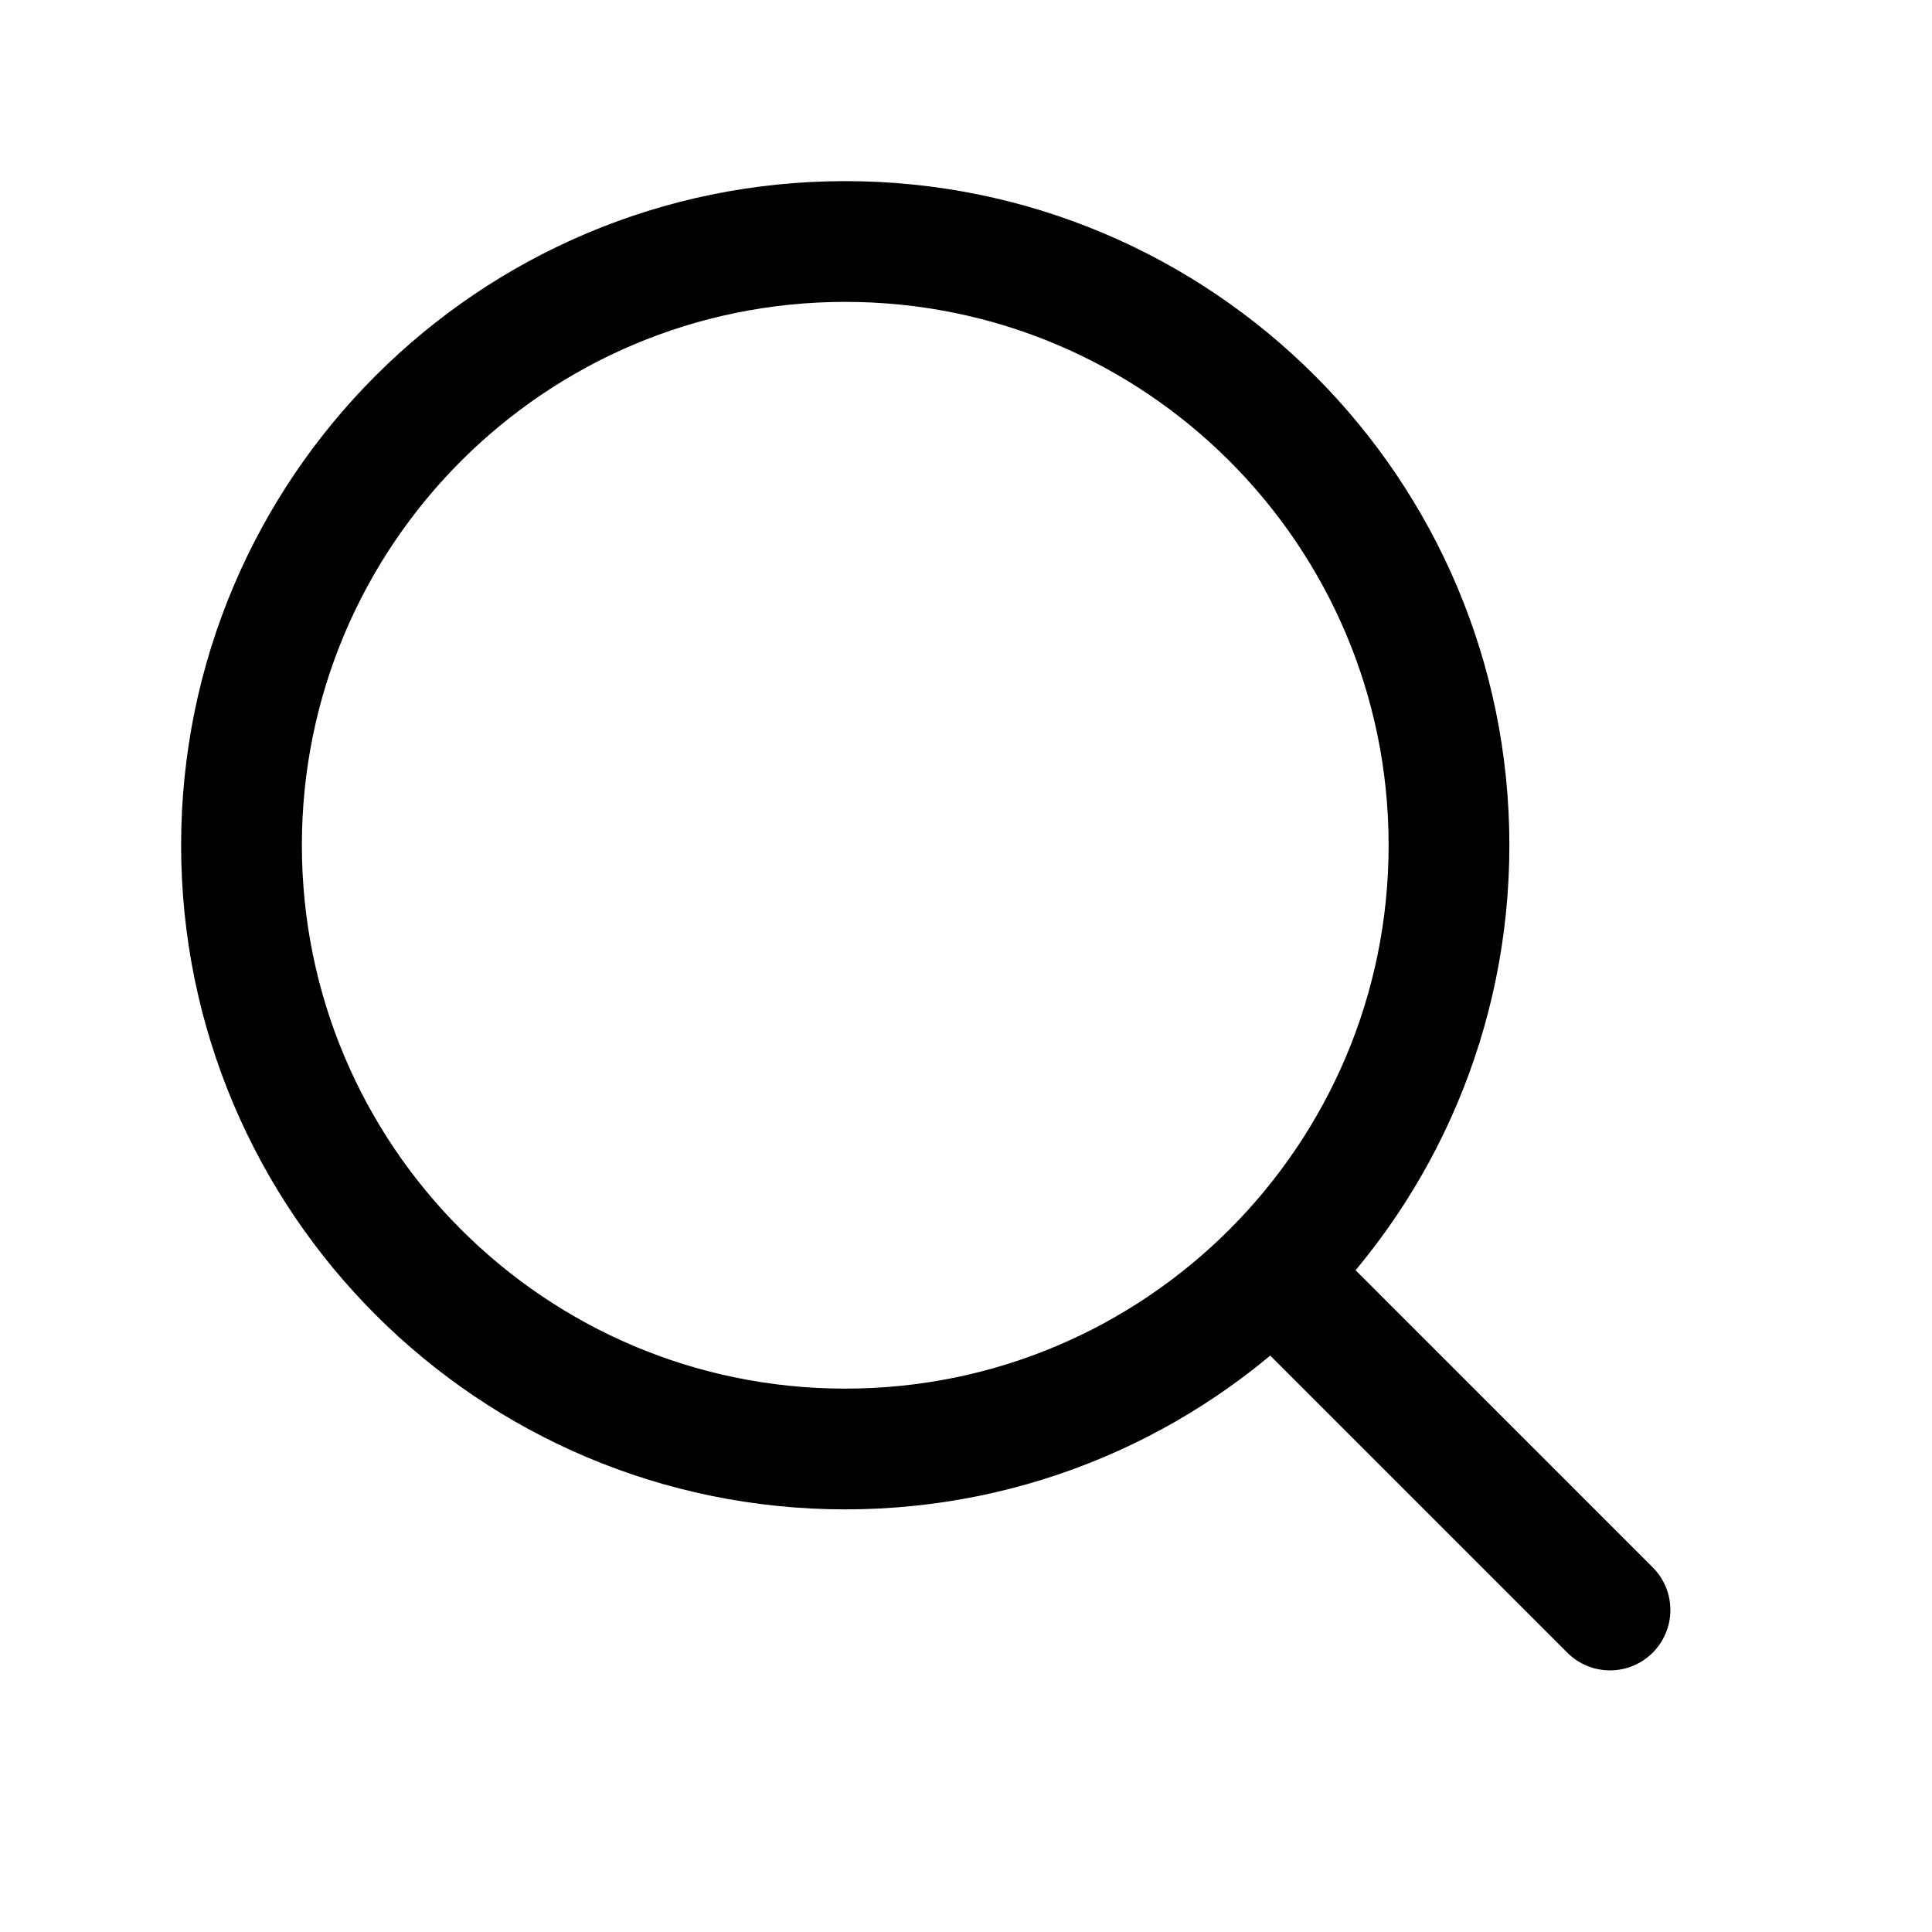
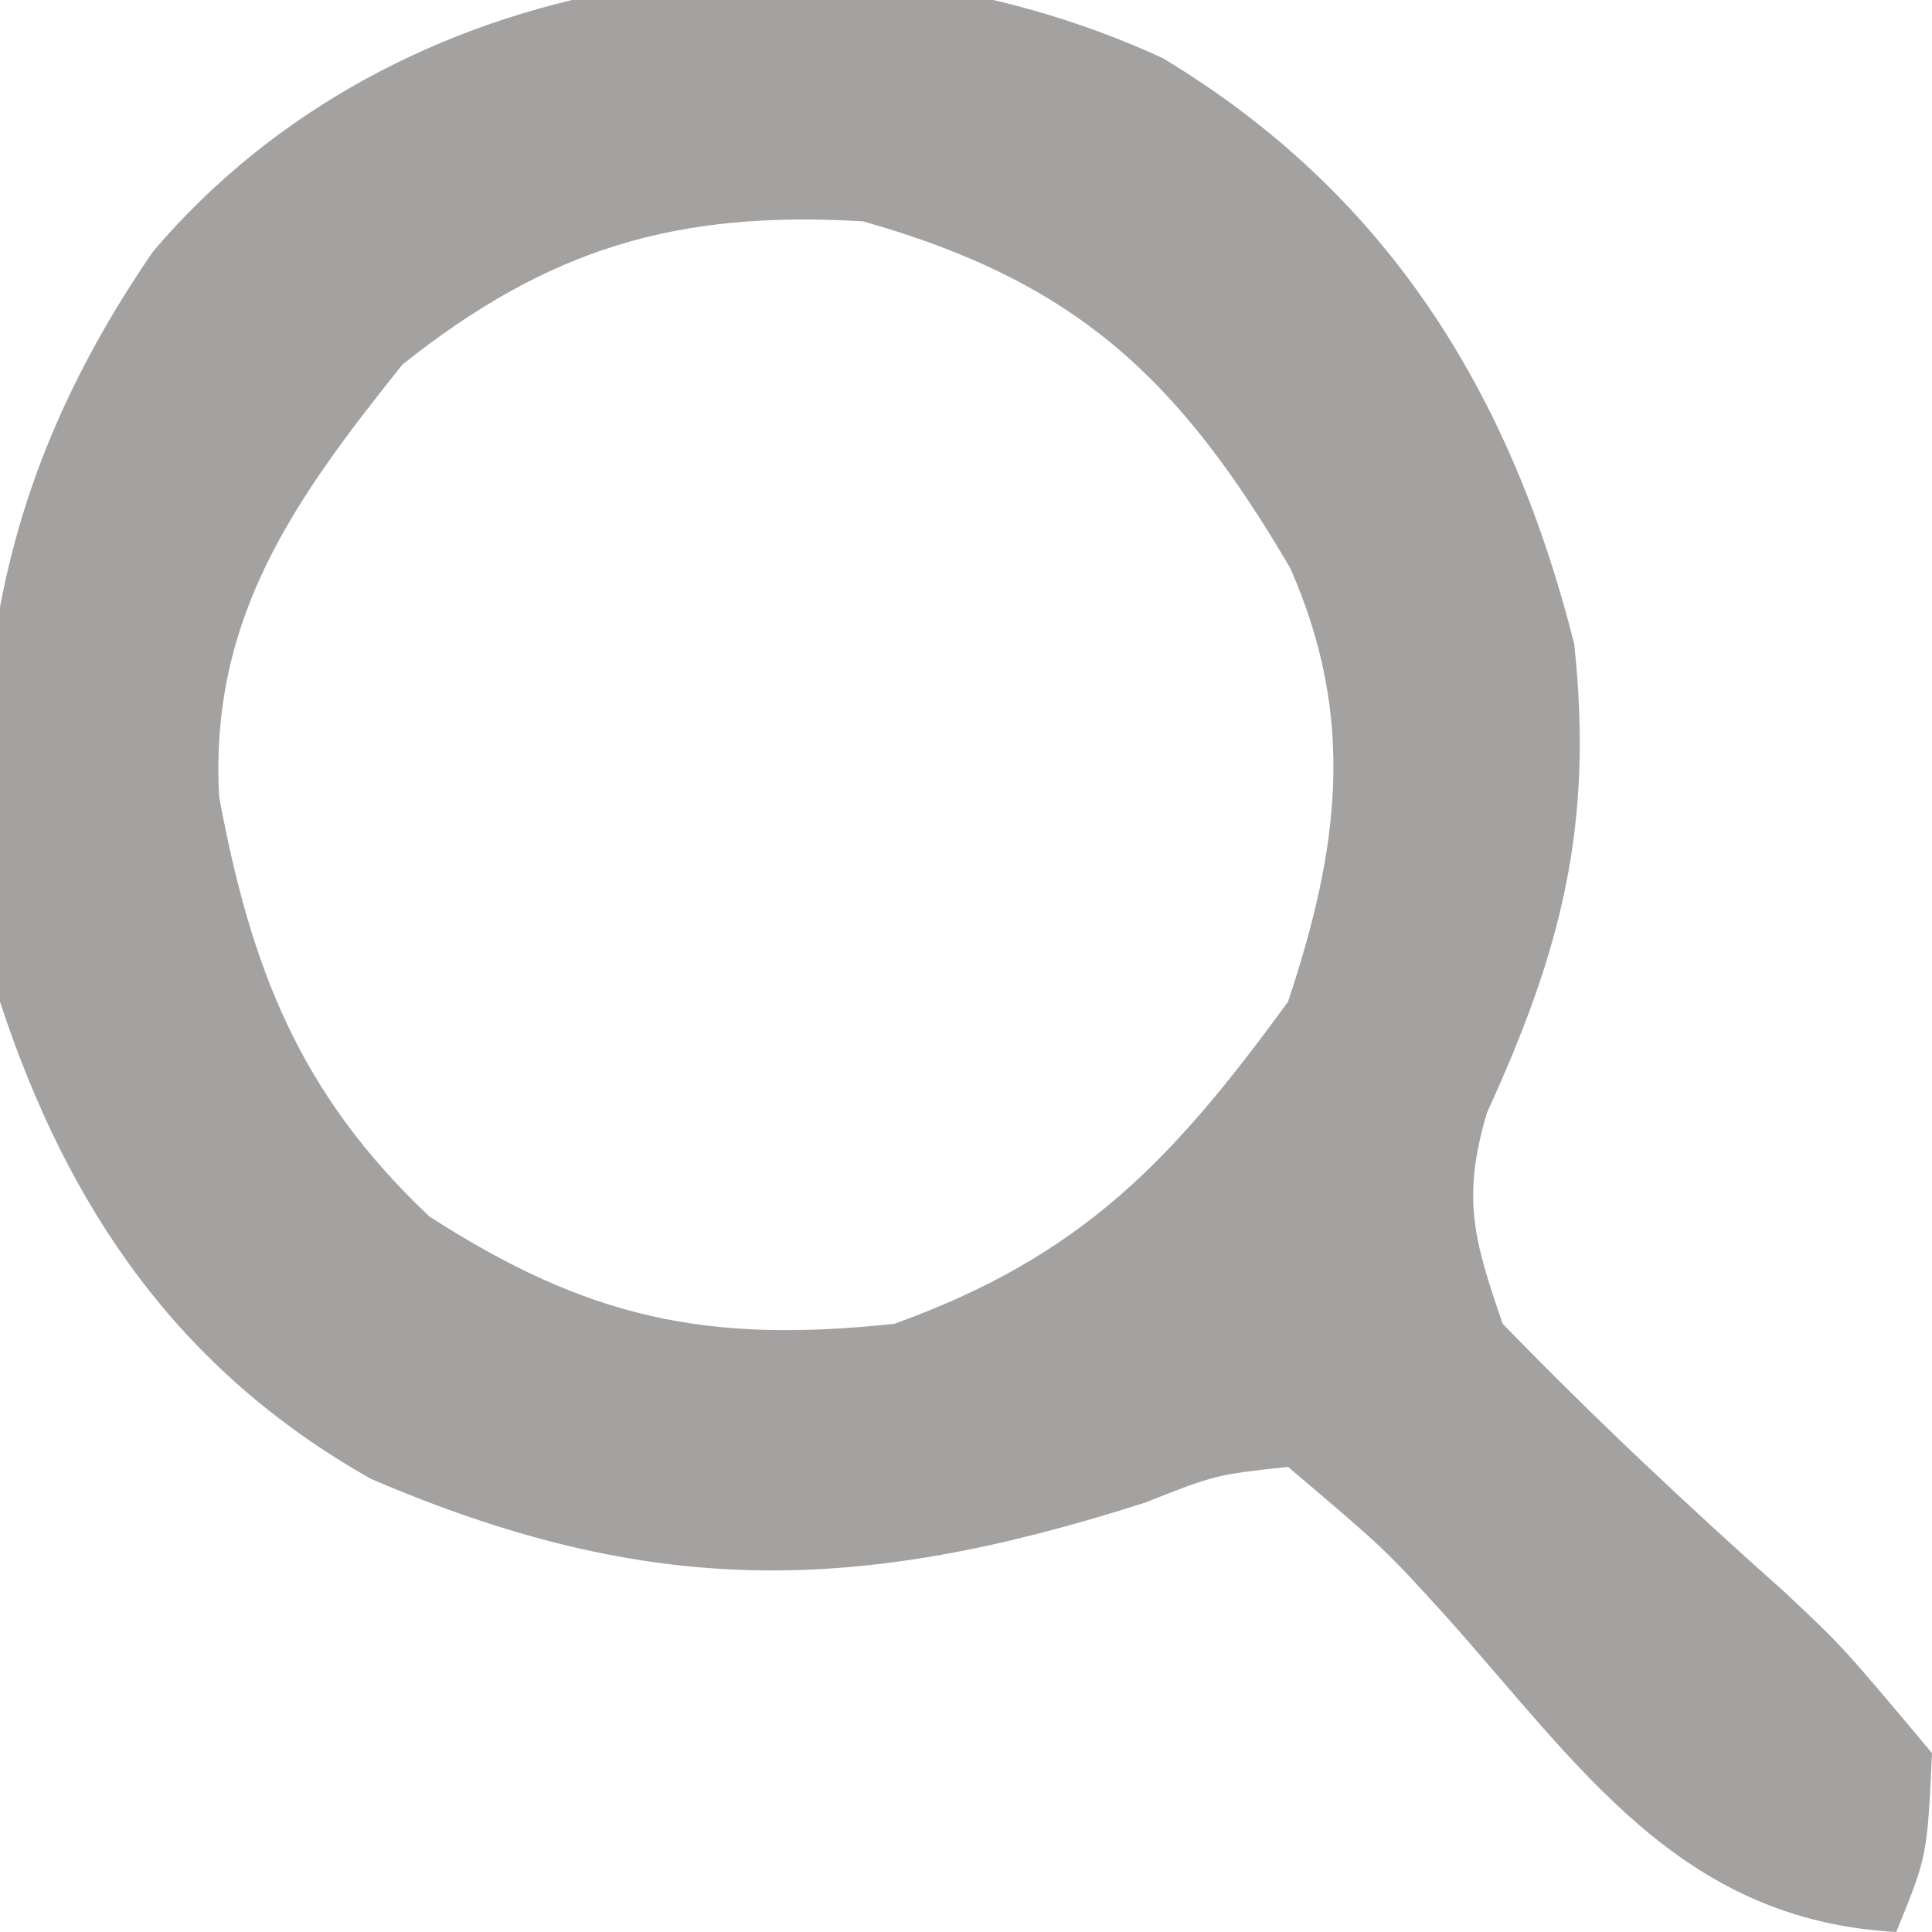
- <svg xmlns="http://www.w3.org/2000/svg" width="800px" height="800px" viewBox="0 0 24 24" fill="none">
-   <path d="M20 20L15.803 15.803M18 10.5C18 6.358 14.642 3 10.5 3C6.358 3 3 6.358 3 10.5C3 14.642 6.358 18 10.5 18C14.642 18 18 14.642 18 10.5Z" stroke="#000000" stroke-width="1.5" stroke-linecap="round" stroke-linejoin="round" />
+ <svg xmlns="http://www.w3.org/2000/svg" version="1.1" width="54" height="54">
+   <path d="M0 0 C6.294 3.789 9.742 9.385 11.5 16.375 C12.044 21.452 11.14 24.939 9.059 29.48 C8.353 31.875 8.694 33.027 9.5 35.375 C12.04 37.991 14.649 40.444 17.371 42.865 C19.008 44.402 19.008 44.402 21.5 47.375 C21.367 50.254 21.367 50.254 20.5 52.375 C14.43 52.04 11.661 47.732 7.873 43.504 C6.19 41.654 6.19 41.654 3.5 39.375 C1.486 39.592 1.486 39.592 -0.5 40.375 C-8.562 42.961 -14.354 43.048 -22.129 39.711 C-27.501 36.684 -30.599 32.163 -32.5 26.375 C-33.597 18.323 -32.856 12.153 -28.223 5.406 C-21.467 -2.559 -9.439 -4.35 0 0 Z M-21.25 8.562 C-24.262 12.327 -26.651 15.637 -26.375 20.648 C-25.481 25.453 -24.125 28.951 -20.5 32.375 C-16.068 35.231 -12.74 35.936 -7.5 35.375 C-2.241 33.482 0.29 30.777 3.5 26.375 C4.918 22.121 5.424 18.465 3.559 14.246 C0.463 8.976 -2.392 6.253 -8.375 4.562 C-13.582 4.25 -17.163 5.311 -21.25 8.562 Z " fill="#A4A1A1" transform="translate(32.5,1.625)" />
</svg>
